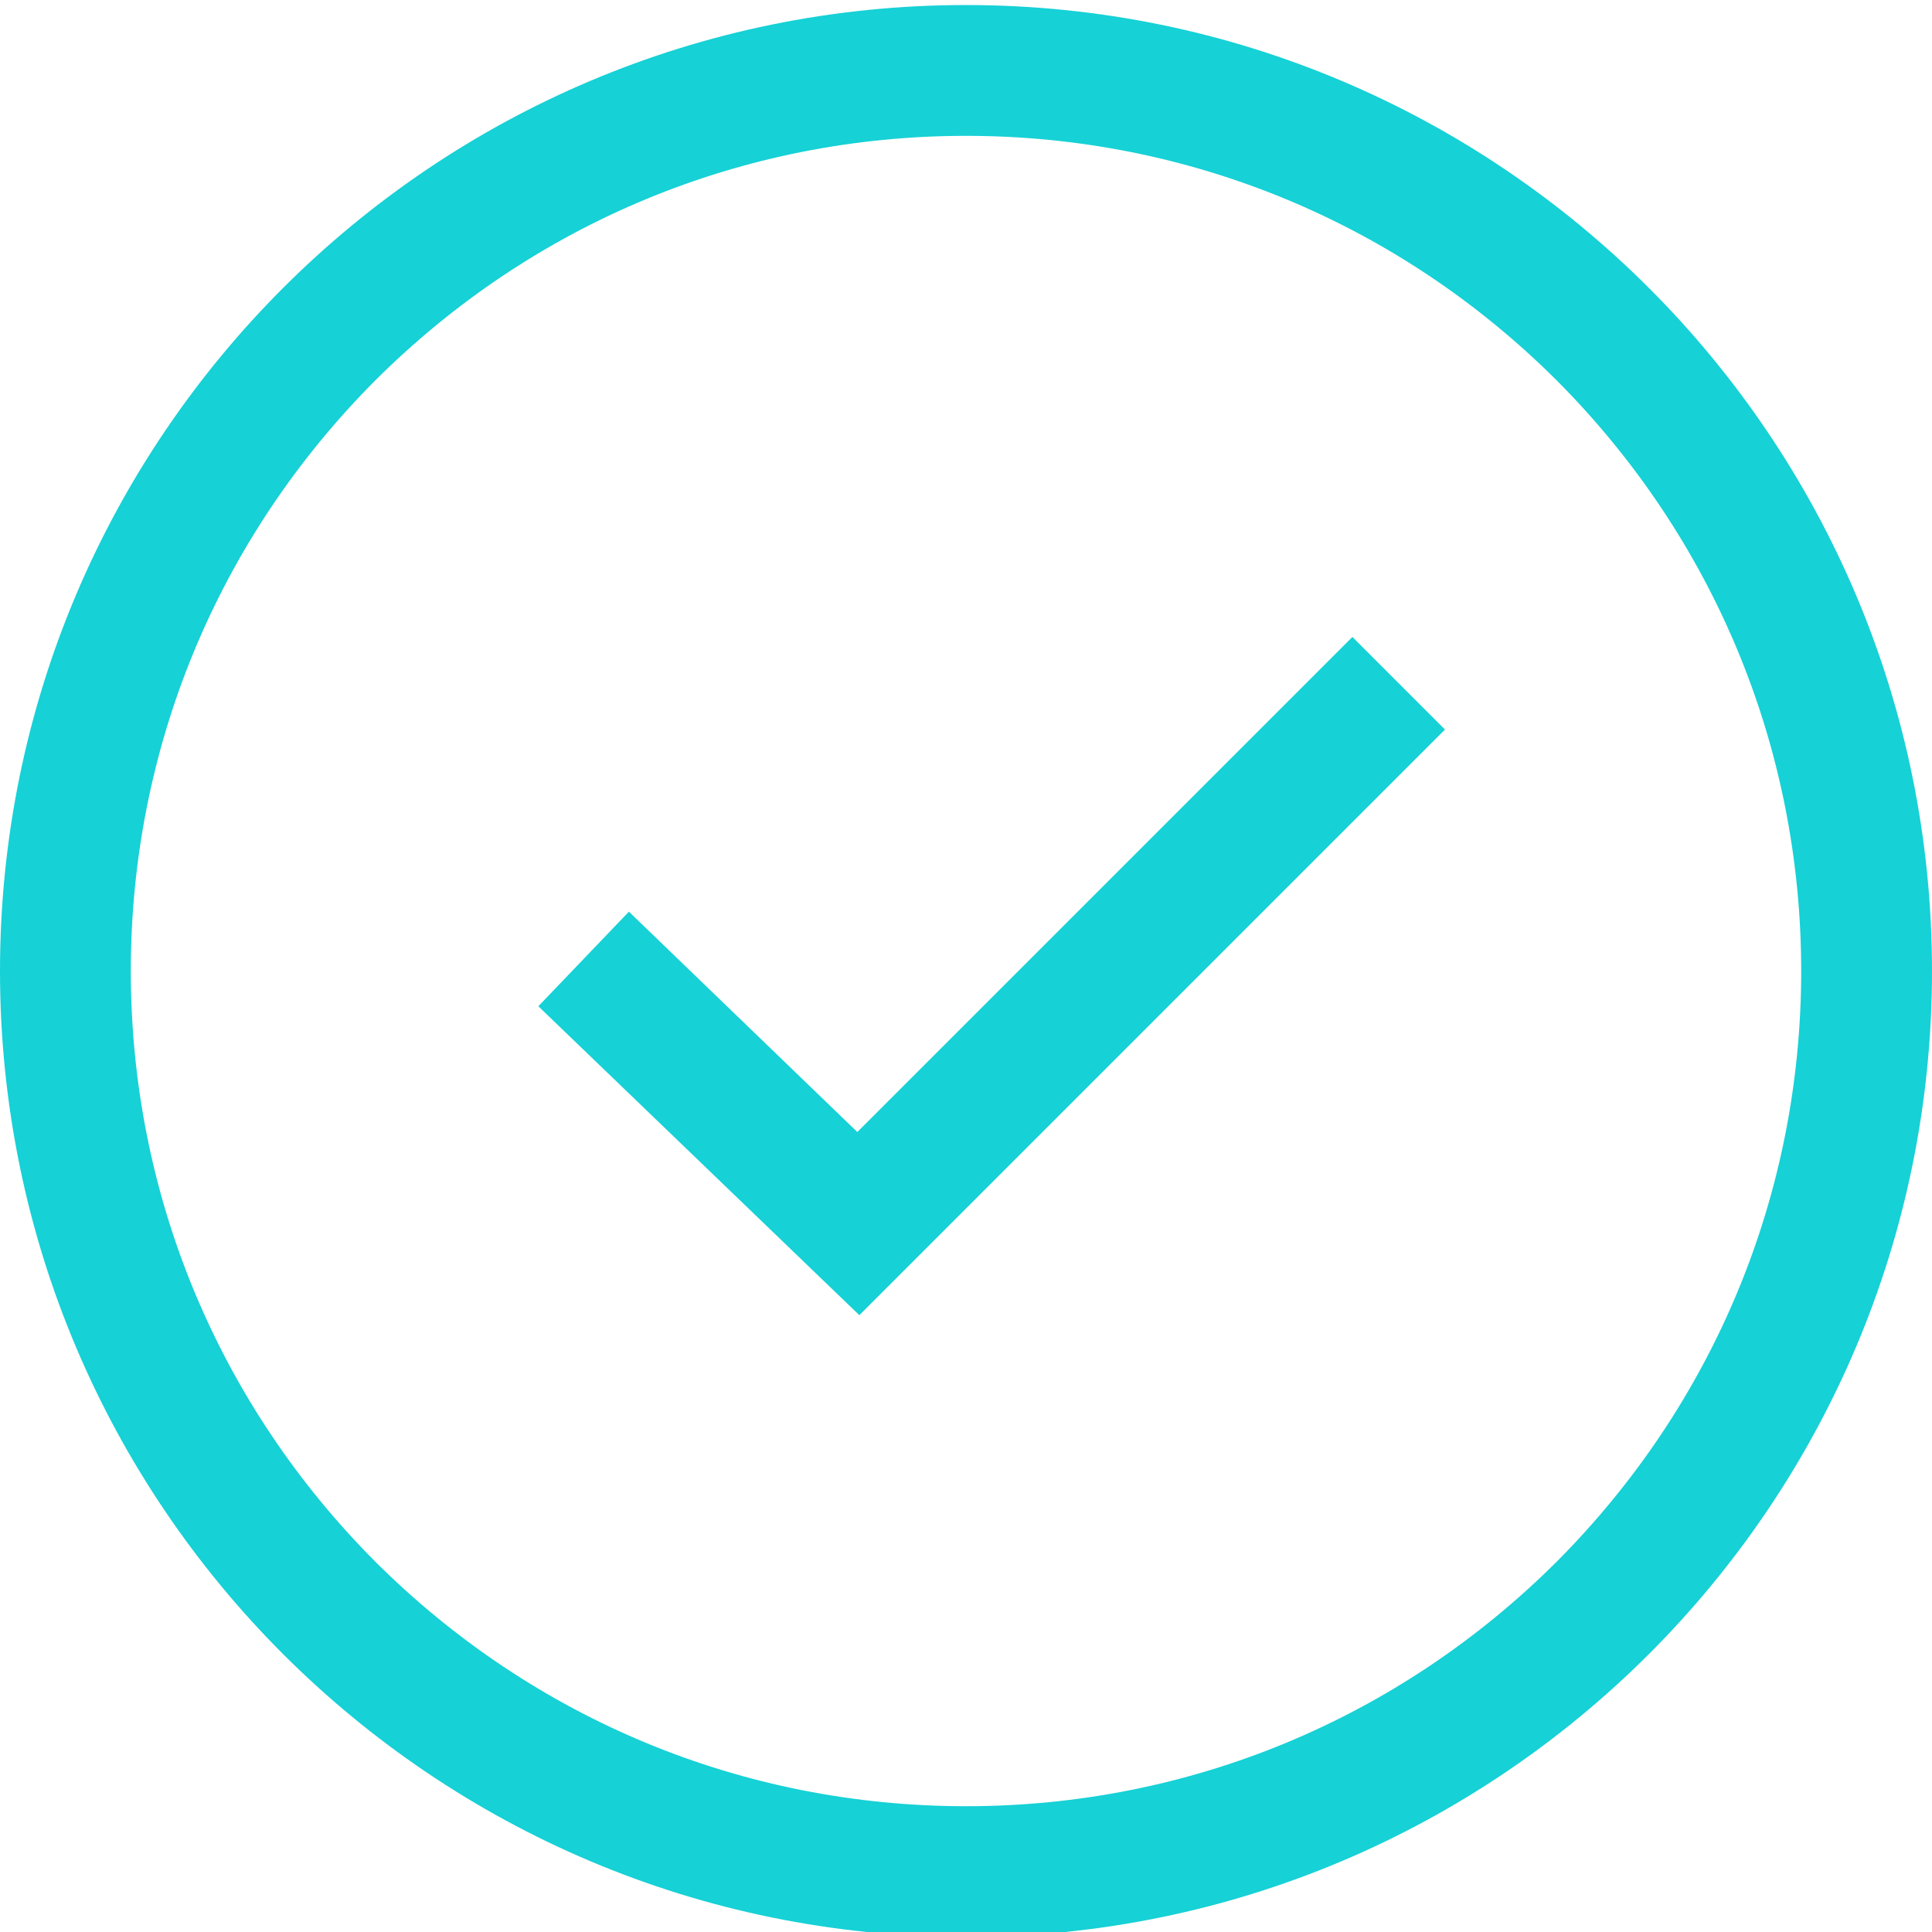
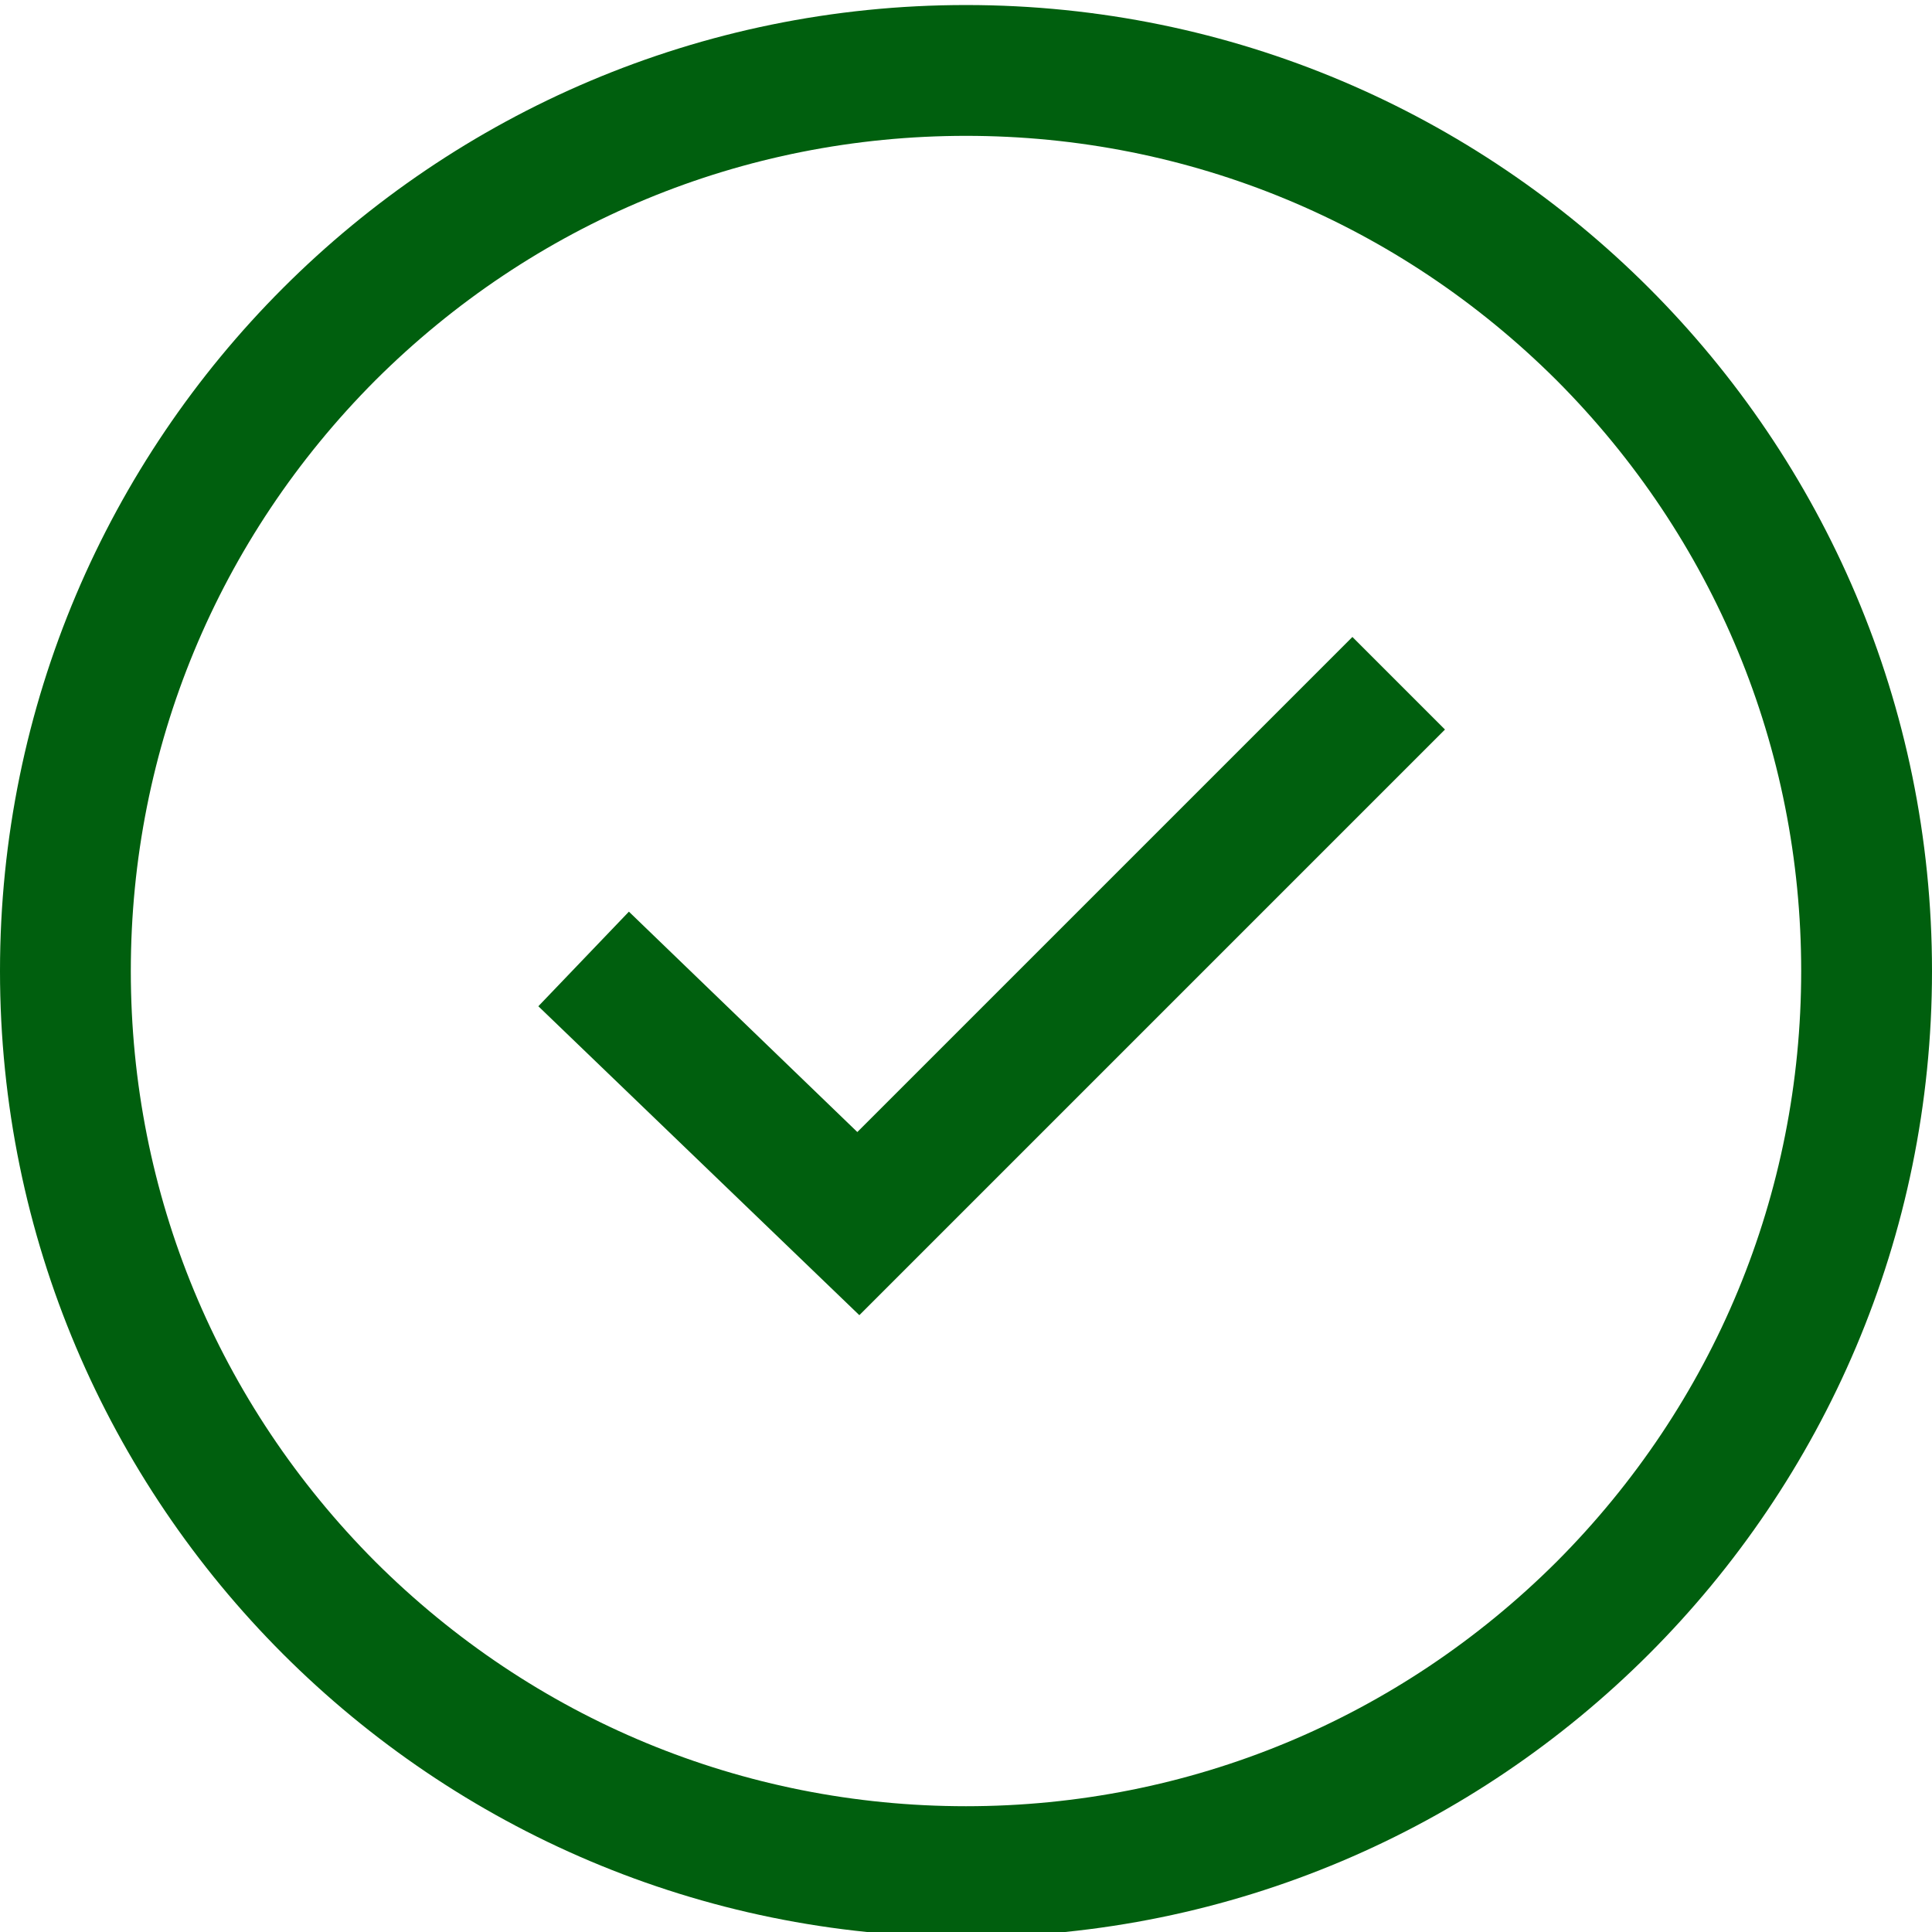
<svg xmlns="http://www.w3.org/2000/svg" version="1.1" x="0px" y="0px" viewBox="0 0 384 384" style="enable-background:new 0 0 384 384;" xml:space="preserve">
  <style type="text/css">
- 	.st0{fill:#16d1d6;}
+ 	.st0{fill:#005F0E;}
</style>
  <g id="Layer_1">
</g>
  <g id="Layer_1_copy">
    <g>
      <path class="st0" d="M192,27c44.3,0,86,17.3,117.4,48.6C340.7,107,358,148.7,358,193s-17.3,86-48.6,117.4    C278,341.7,236.3,359,192,359s-86-17.3-117.4-48.6C43.3,279,26,237.3,26,193s17.3-86,48.6-117.4C106,44.3,147.7,27,192,27 M192,1    C86,1,0,87,0,193s86,192,192,192s192-86,192-192S298,1,192,1L192,1z" />
    </g>
    <g>
      <g>
        <polygon class="st0" points="170.8,261.4 107,200 125,181.2 170.4,225 268.8,126.6 287.2,145    " />
      </g>
    </g>
  </g>
  <g id="Layer_4">
</g>
  <g id="Layer_2">
</g>
</svg>
